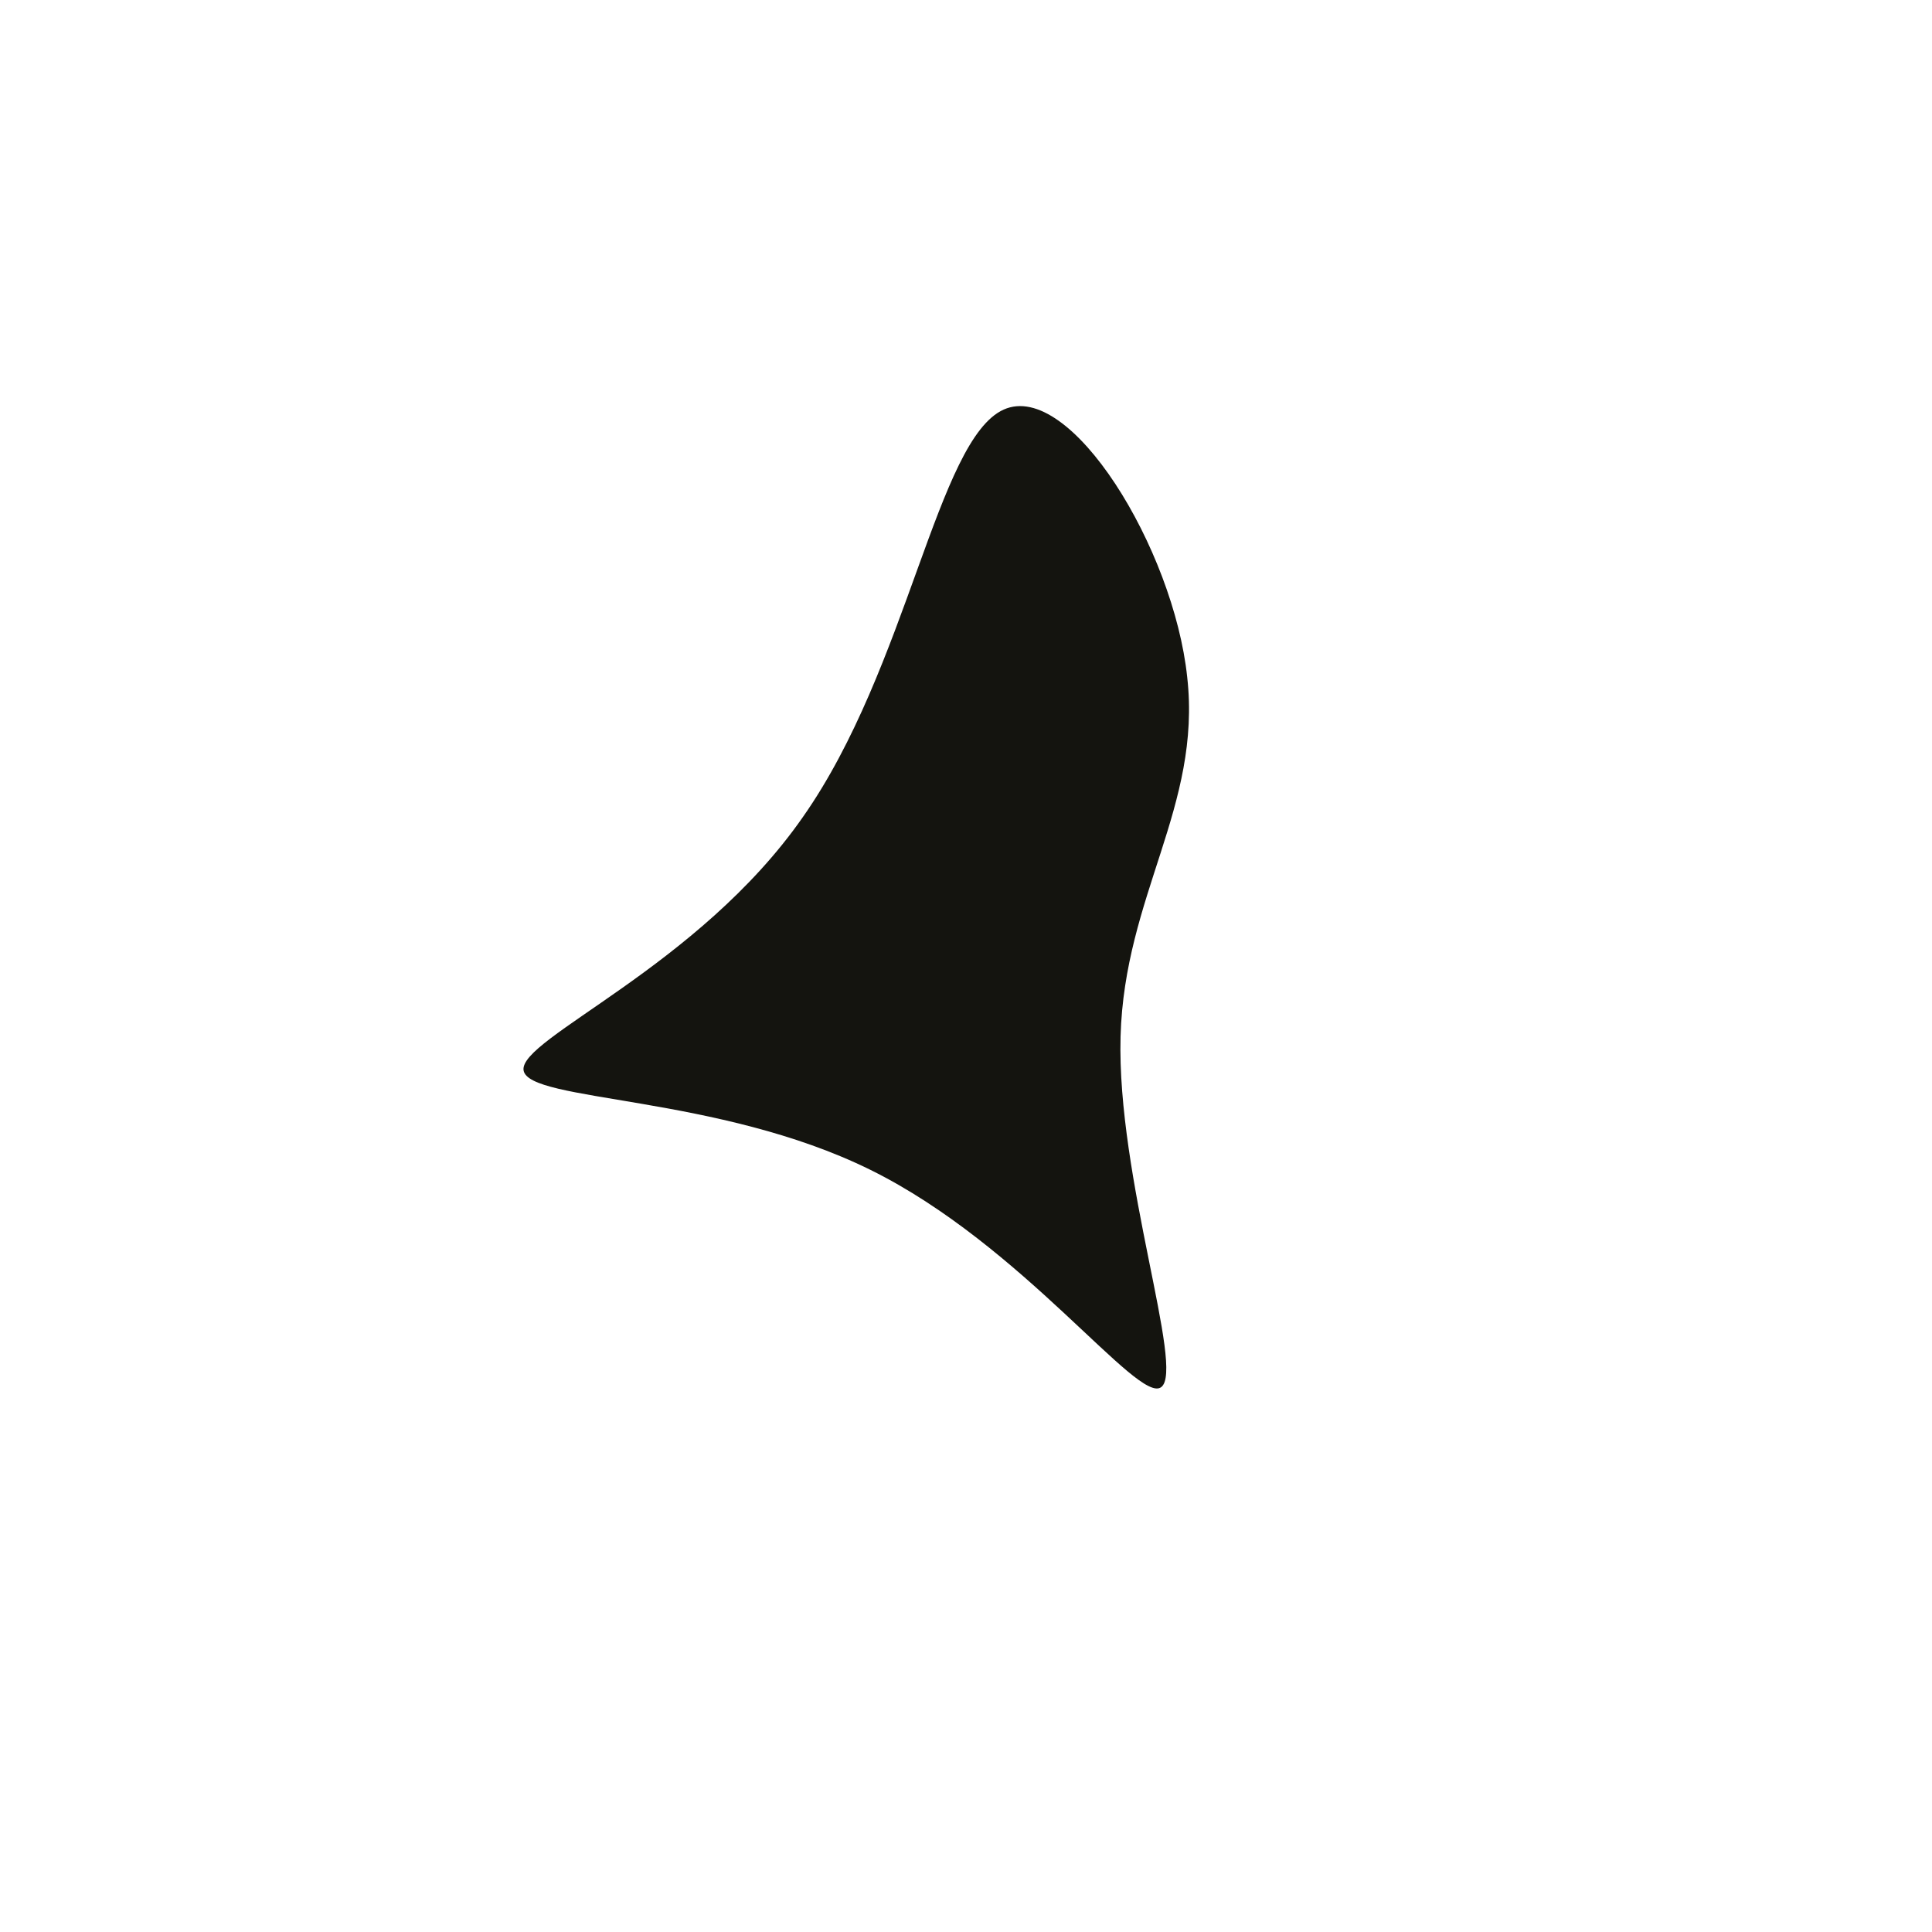
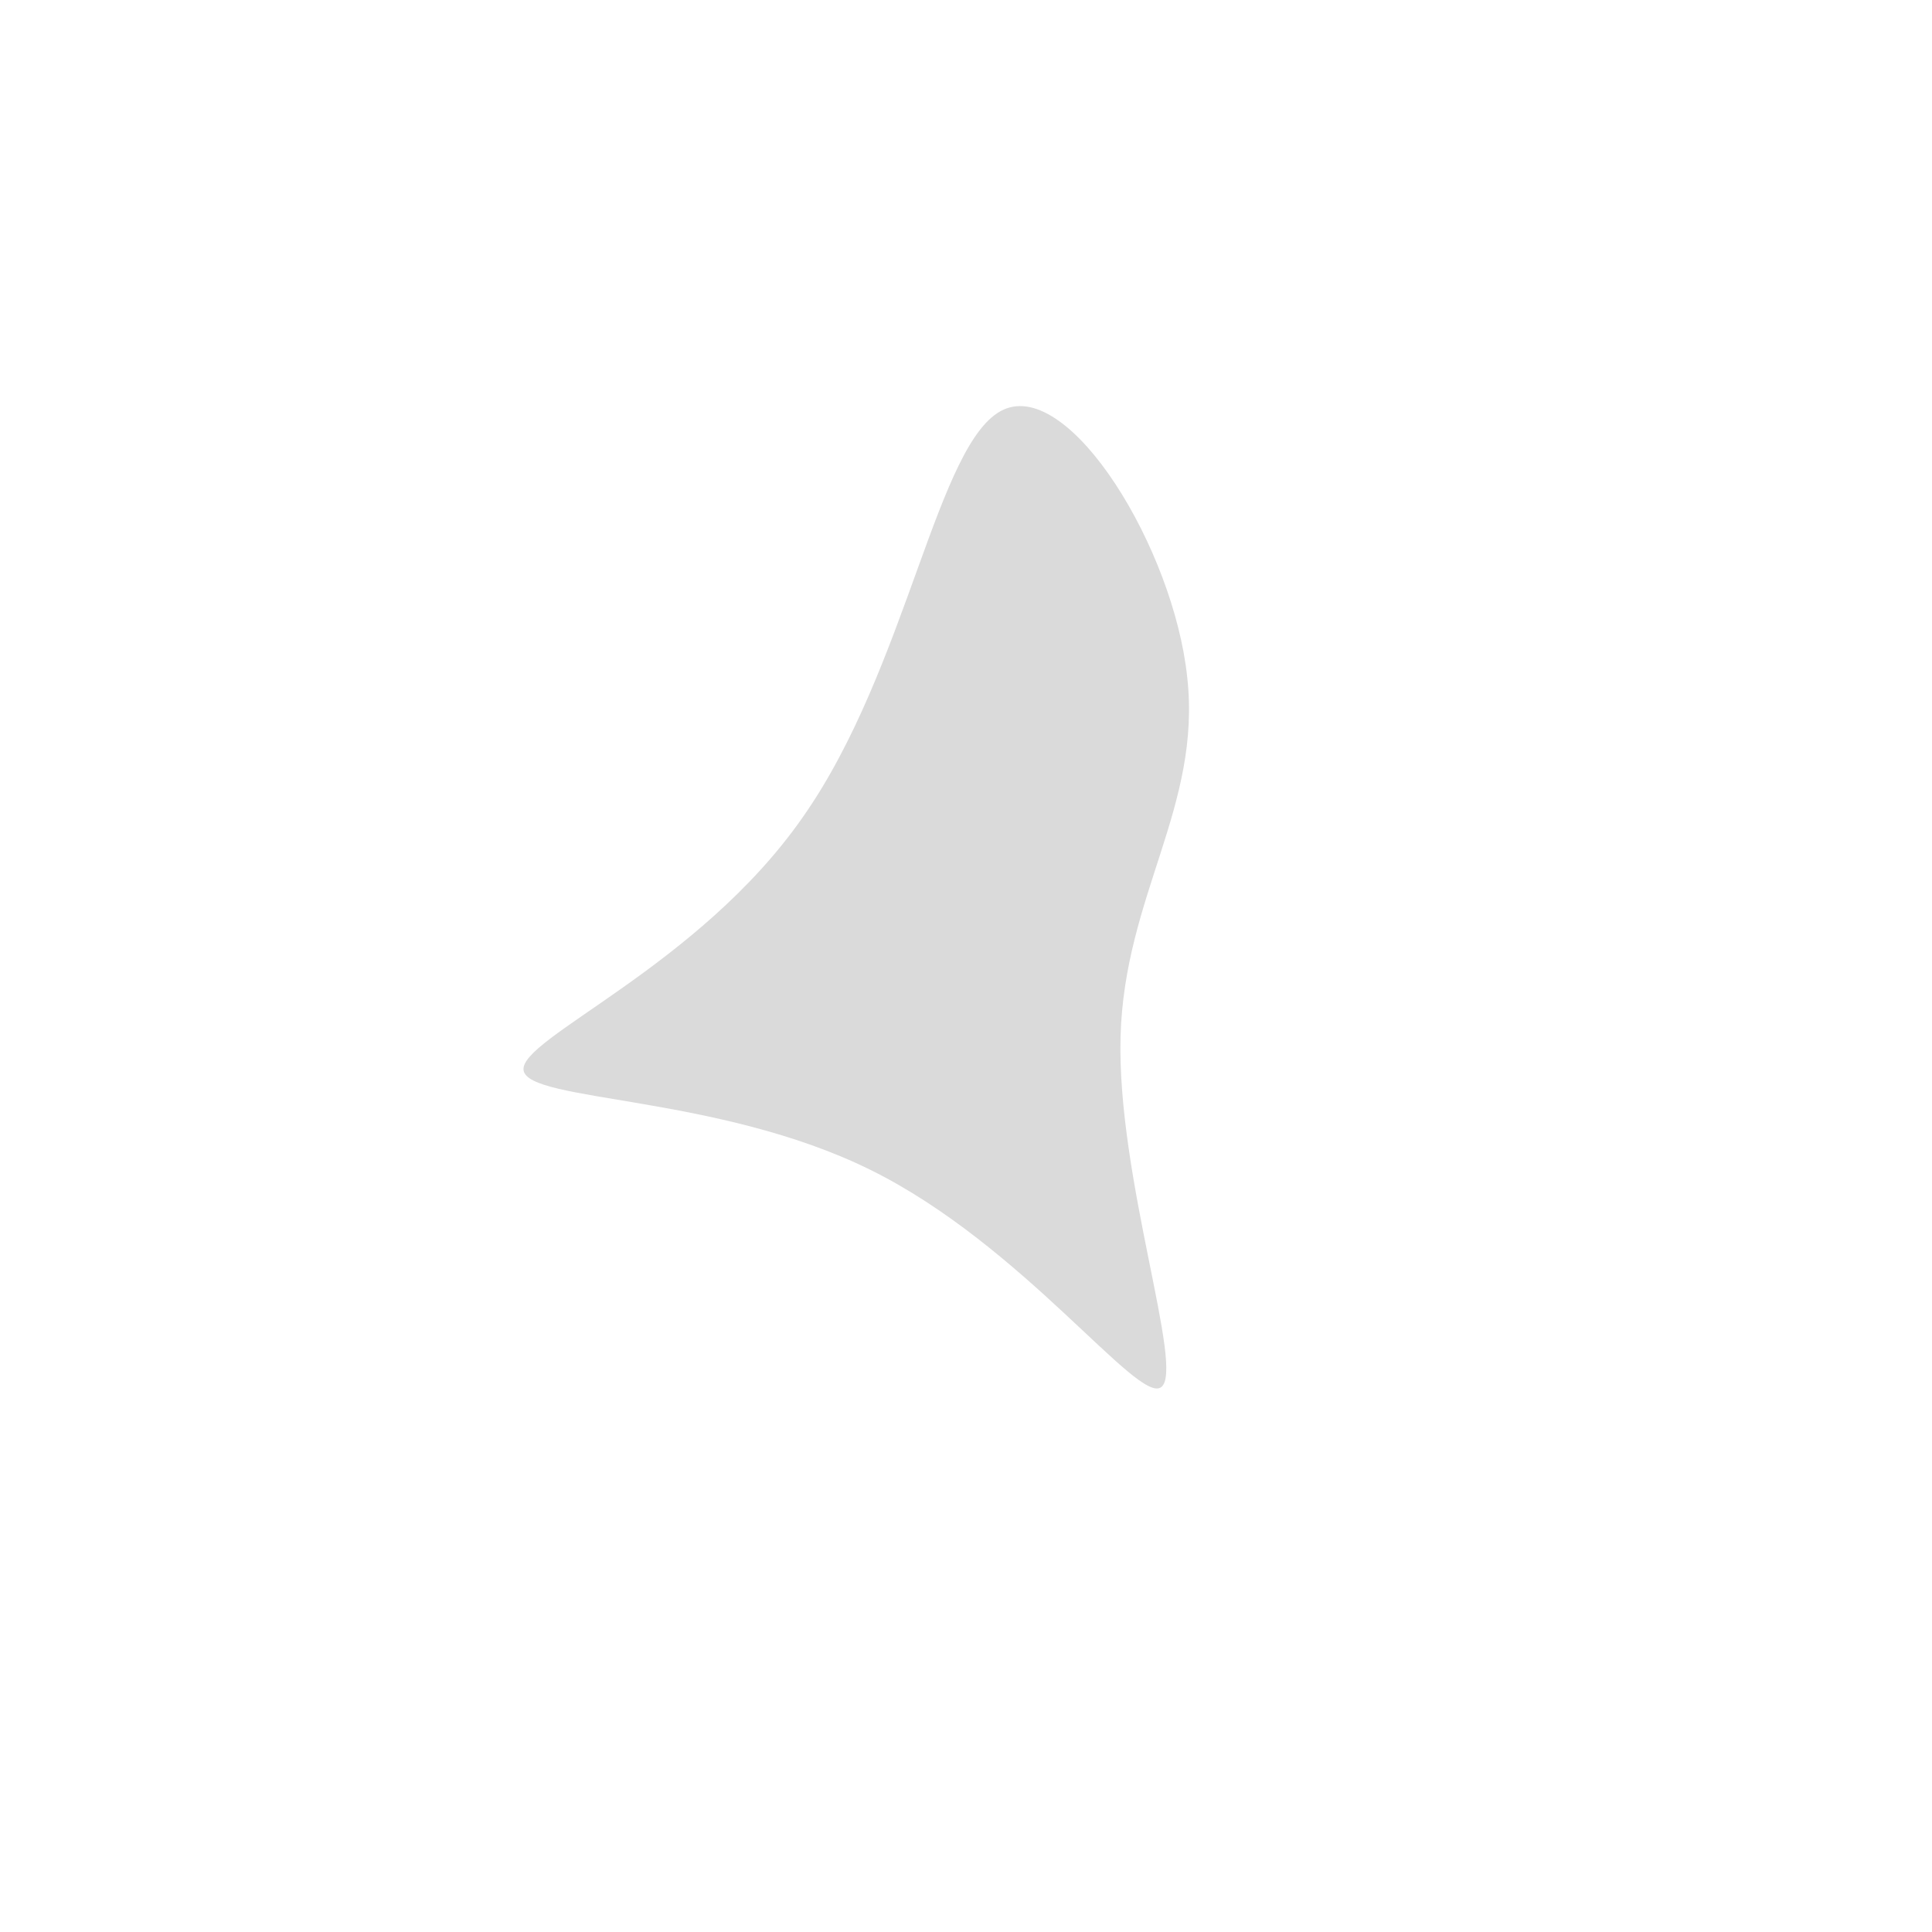
<svg xmlns="http://www.w3.org/2000/svg" viewBox="0 0 200 200">
-   <path fill="#14140F" d="M22.9,-29.9C24.4,-16.5,16.4,-7.3,16,7.3C15.6,21.9,22.7,41.8,20.2,43.6C17.8,45.4,5.9,28.9,-9.9,21.1C-25.7,13.3,-45.3,14.1,-45.8,10.8C-46.3,7.5,-27.7,0.1,-16.9,-15.4C-6,-30.9,-3,-54.5,3.9,-57.6C10.8,-60.7,21.5,-43.2,22.9,-29.9Z" transform="translate(100 100)" />
+   <path fill="#DADADA" d="M22.9,-29.9C24.4,-16.5,16.4,-7.3,16,7.3C15.6,21.9,22.7,41.8,20.2,43.6C17.8,45.4,5.9,28.9,-9.9,21.1C-25.7,13.3,-45.3,14.1,-45.8,10.8C-46.3,7.5,-27.7,0.1,-16.9,-15.4C-6,-30.9,-3,-54.5,3.9,-57.6C10.8,-60.7,21.5,-43.2,22.9,-29.9Z" transform="translate(100 100)" />
</svg>
